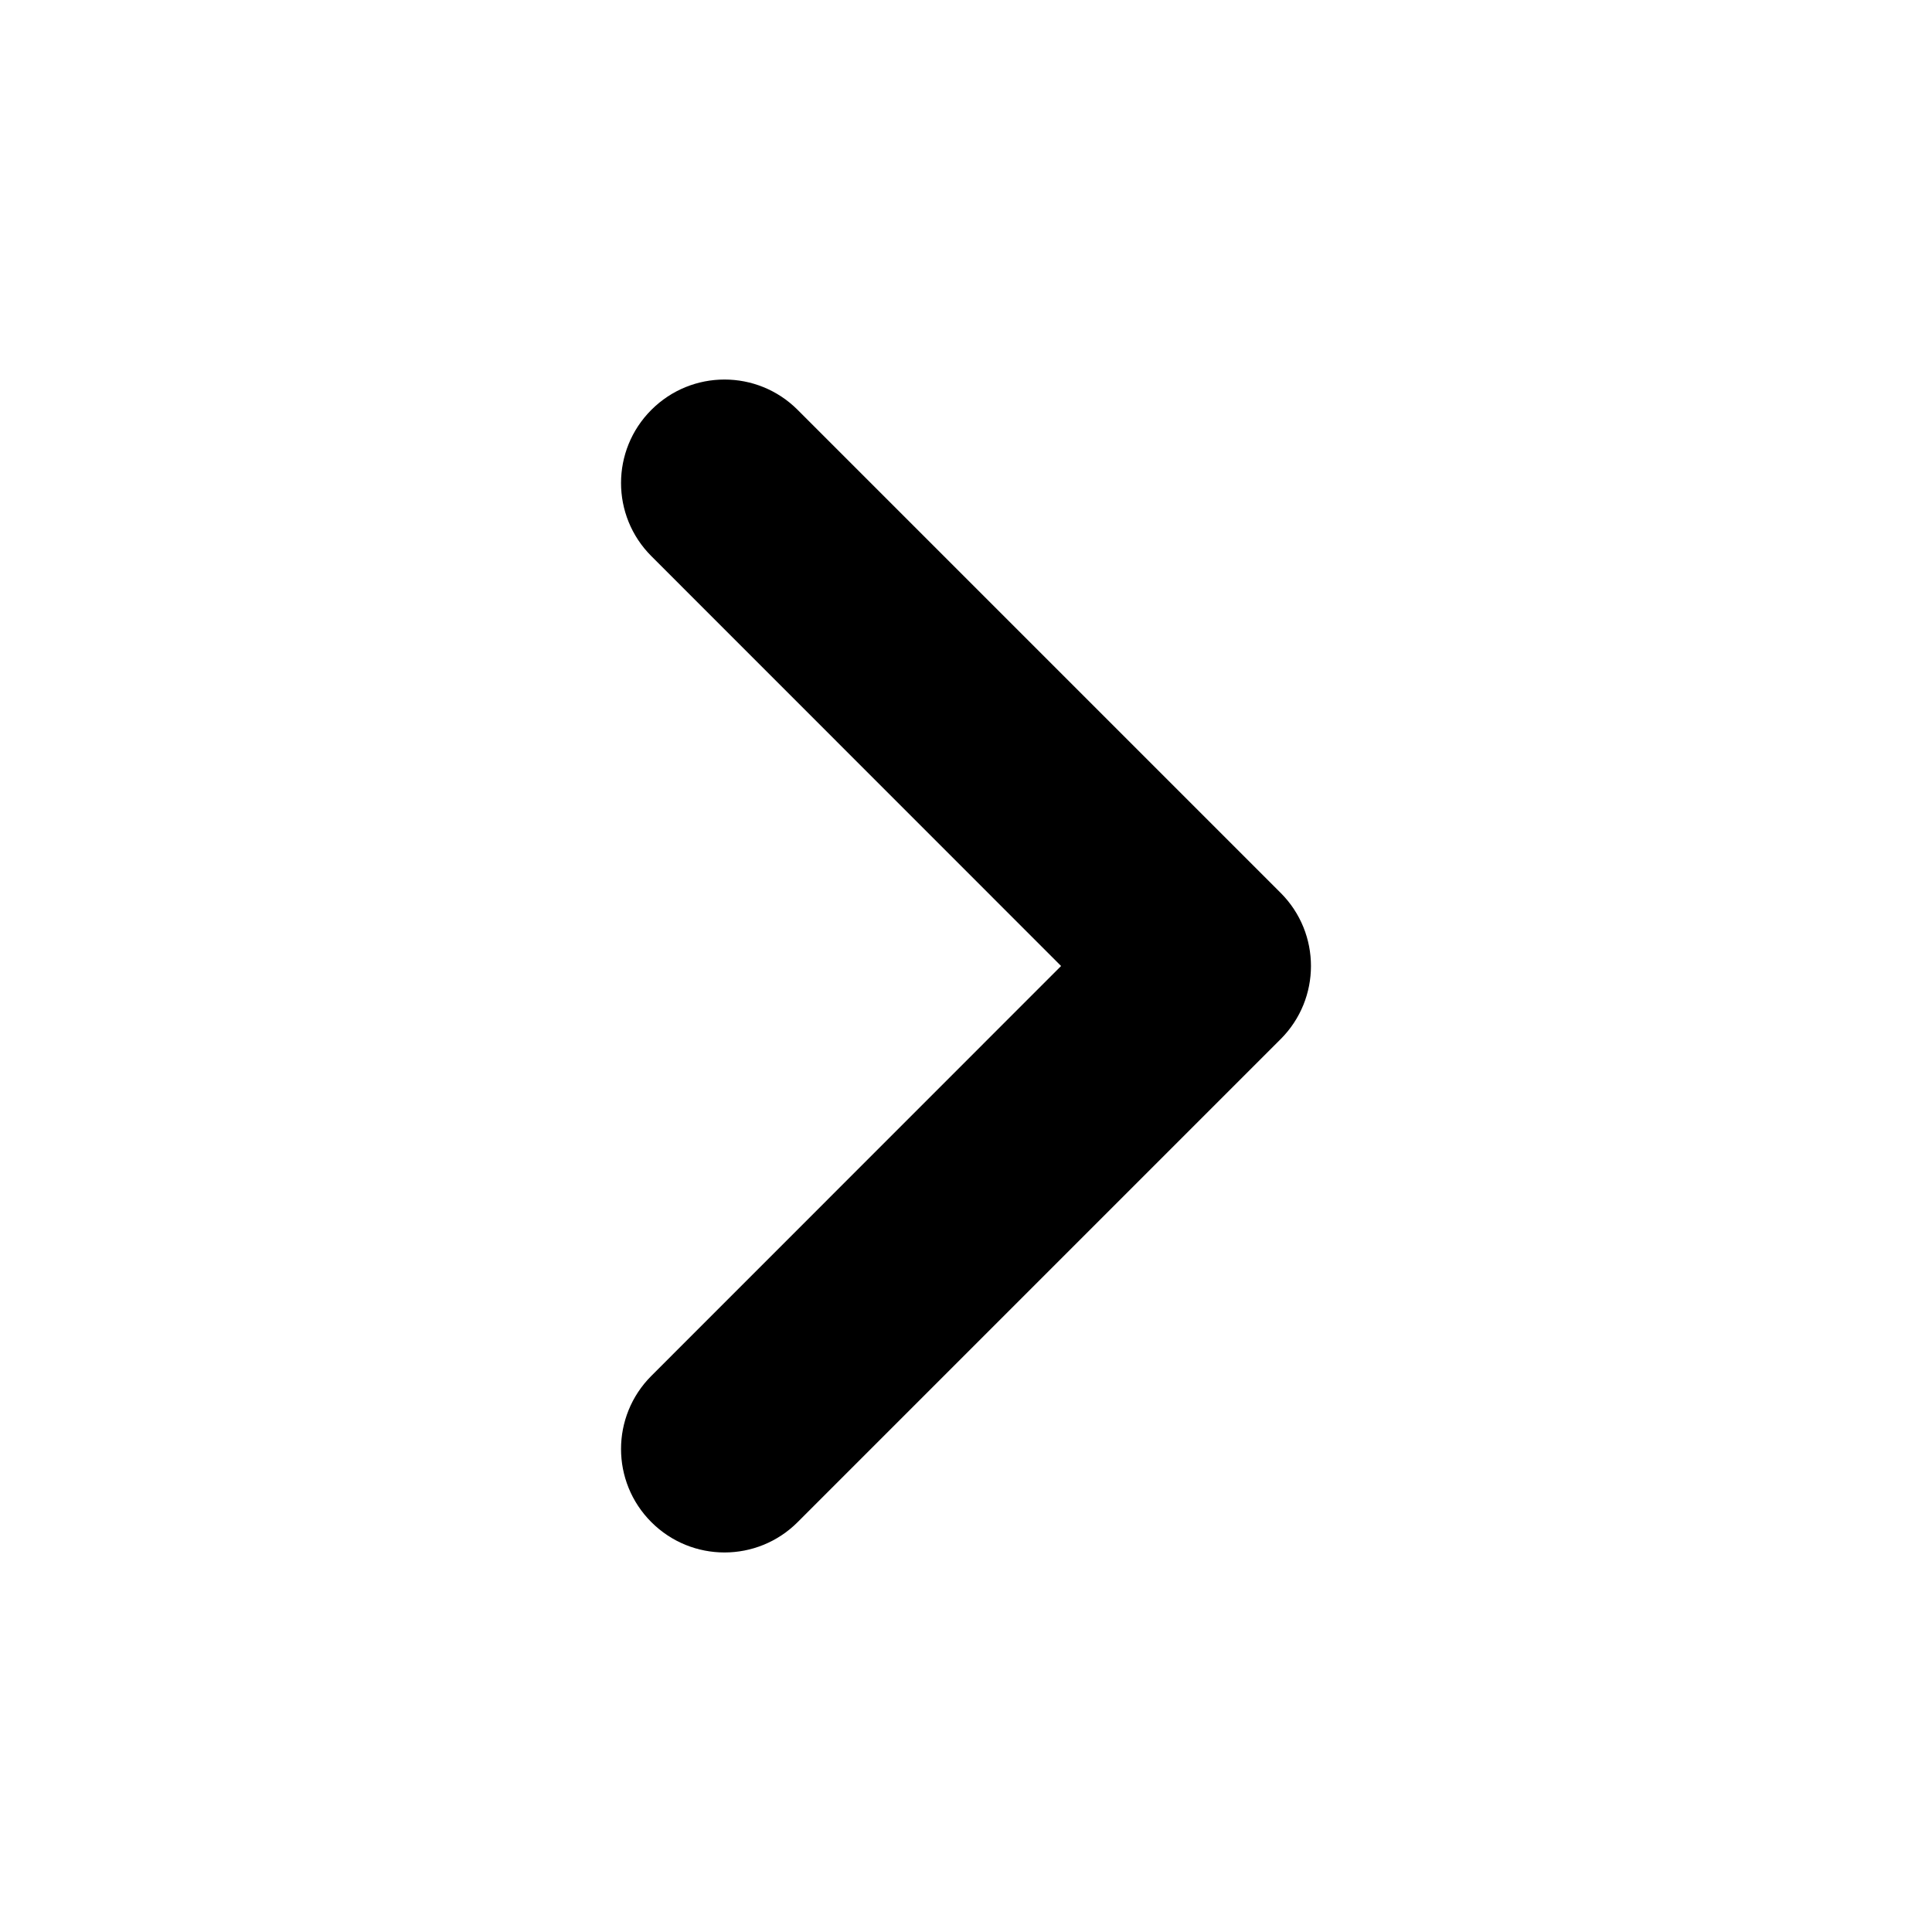
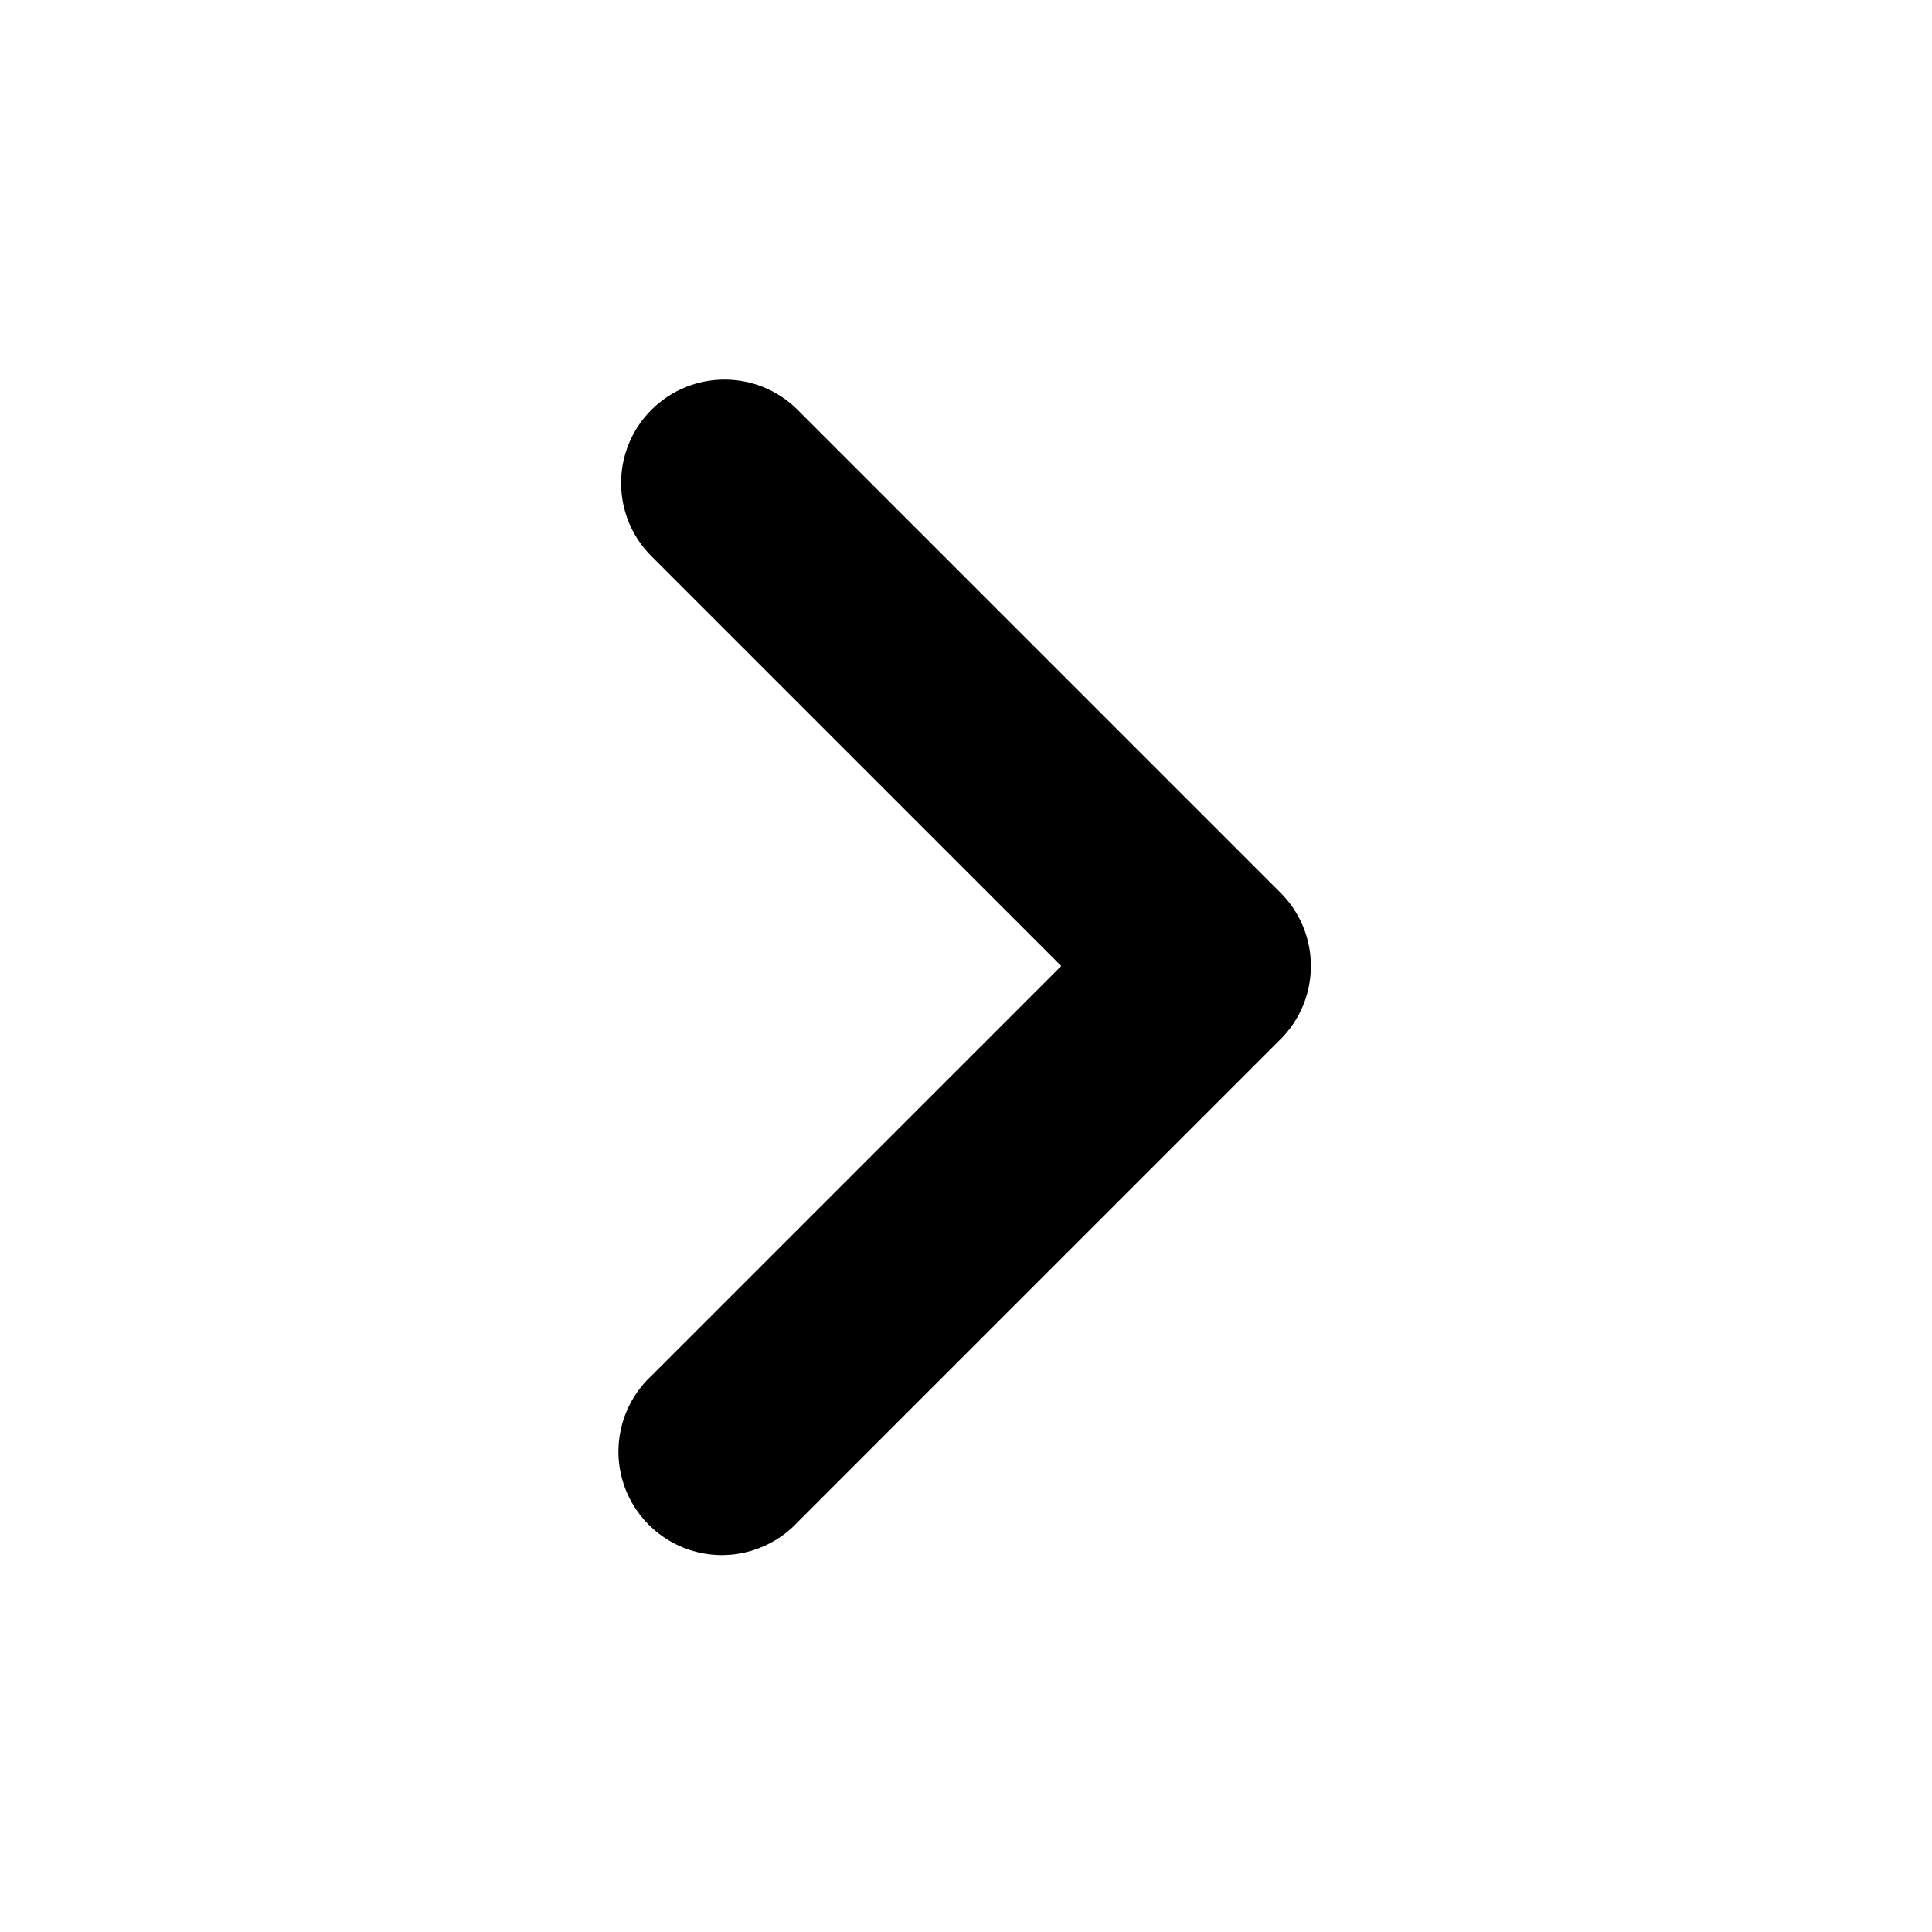
- <svg xmlns="http://www.w3.org/2000/svg" width="14" height="14" viewBox="0 0 14 14" fill="none">
-   <g id="angle-right">
-     <path id="Vector" fill-rule="evenodd" clip-rule="evenodd" d="M4.72 2.97C5.013 2.677 5.487 2.677 5.78 2.97L9.28 6.47C9.573 6.763 9.573 7.237 9.28 7.53L5.78 11.03C5.487 11.323 5.013 11.323 4.72 11.03C4.427 10.737 4.427 10.263 4.72 9.97L7.689 7L4.72 4.03C4.427 3.737 4.427 3.263 4.72 2.97Z" fill="black" />
-   </g>
+ <svg xmlns="http://www.w3.org/2000/svg" fill="none" viewBox="0 0 14 14">
+   <path fill="#000" fill-rule="evenodd" d="M4.72 2.97a.75.75 0 0 1 1.06 0l3.5 3.5a.75.75 0 0 1 0 1.06l-3.5 3.5a.75.75 0 1 1-1.06-1.06L7.69 7 4.72 4.03a.75.75 0 0 1 0-1.06" clip-rule="evenodd" />
</svg>
